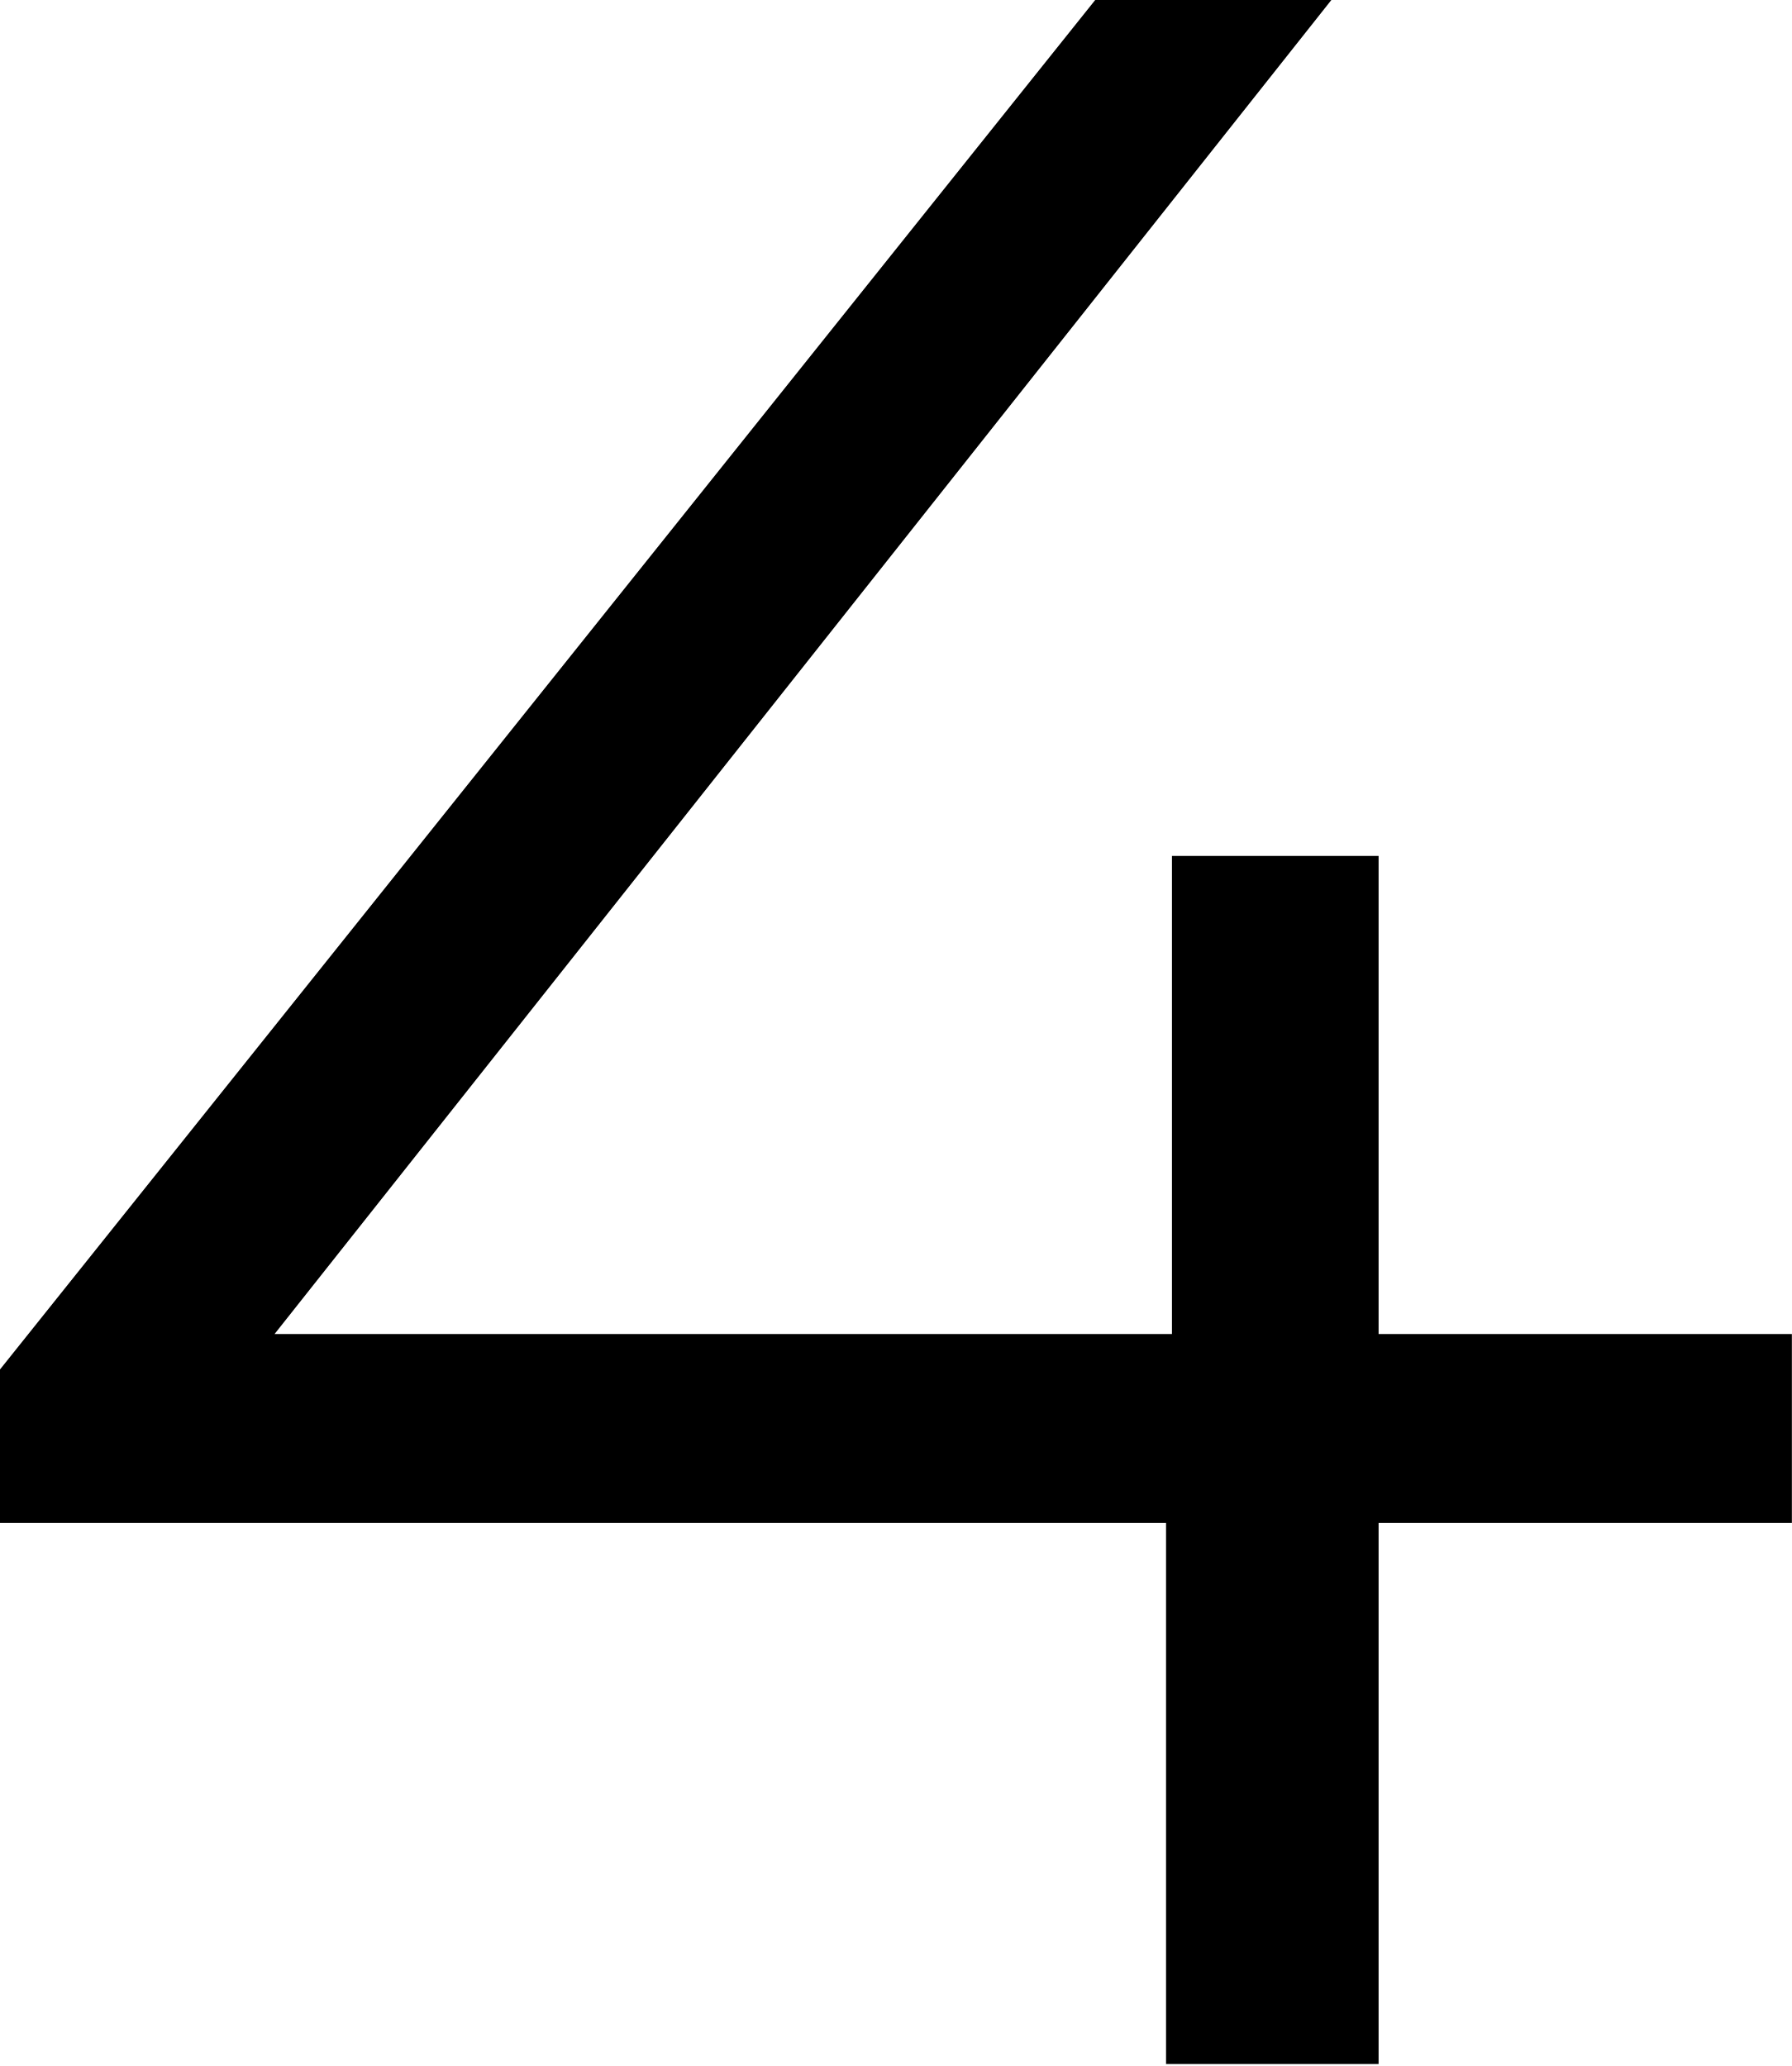
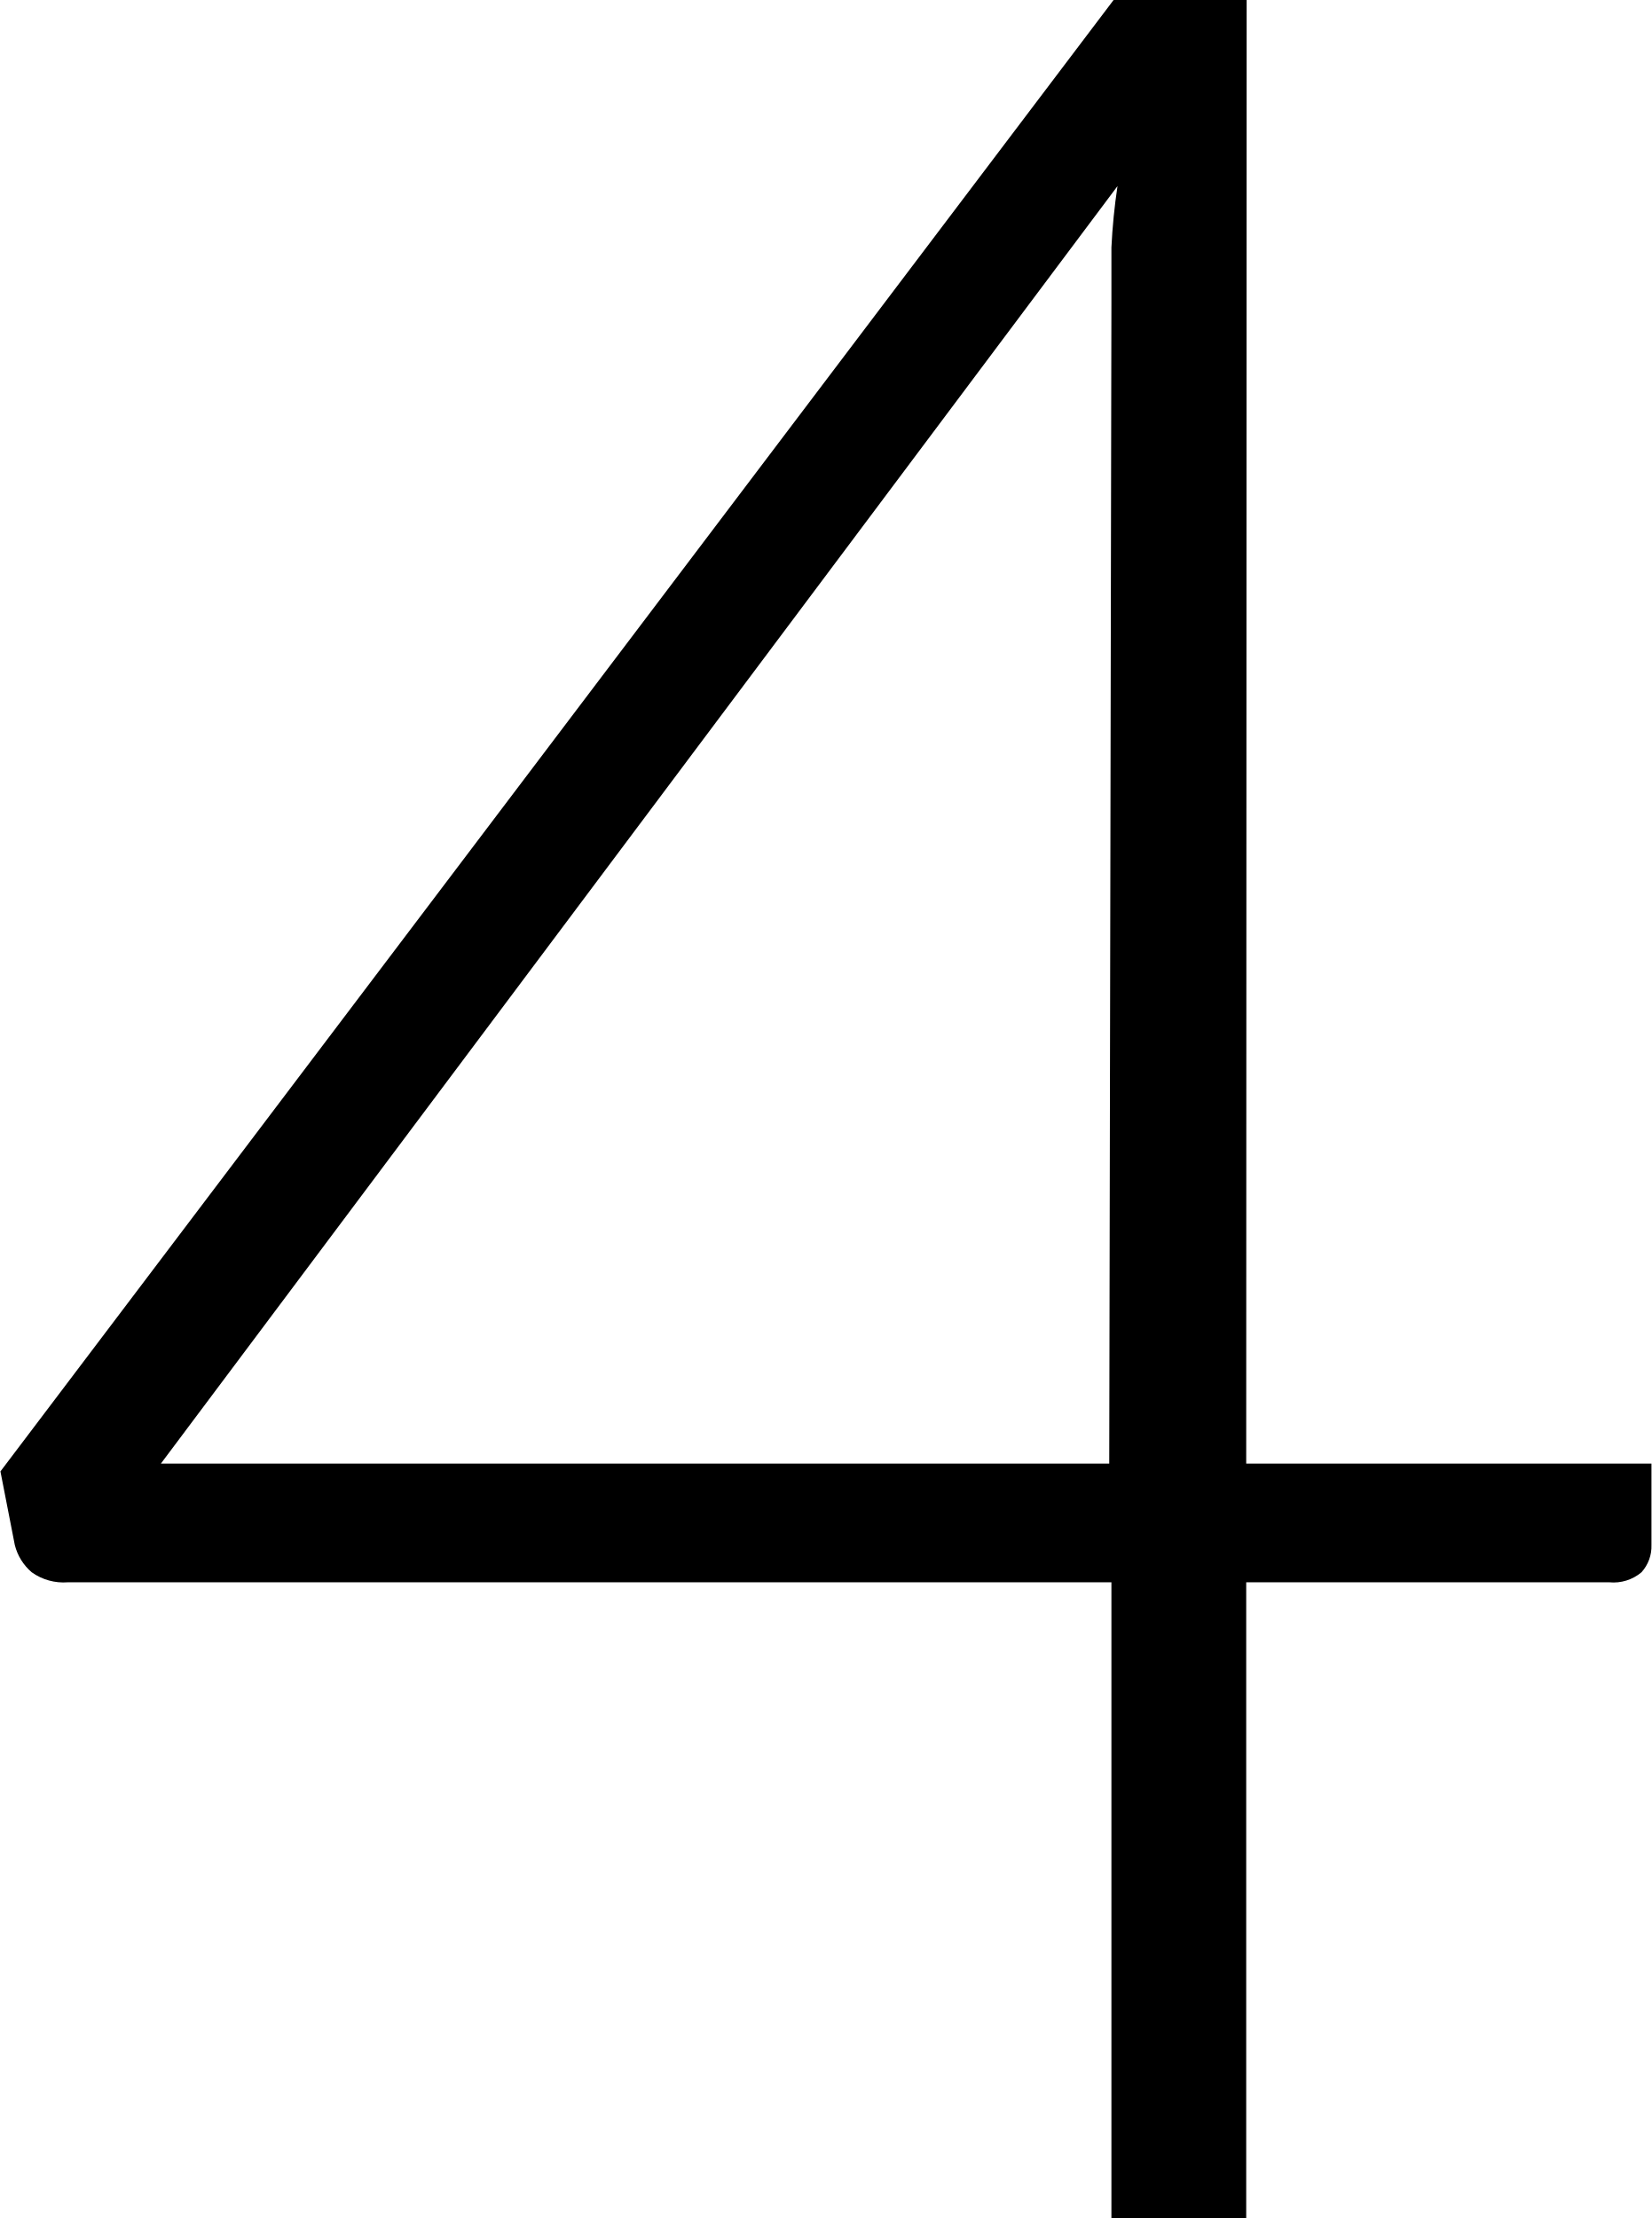
- <svg xmlns="http://www.w3.org/2000/svg" id="Layer_1" data-name="Layer 1" viewBox="0 0 36.42 42">
-   <path d="M775.66,548.7h-8.4v11h-4.32v-11h-23.7v-3.12l22.26-27.84h4.8l-21.48,27.12h18.24v-9.72h4.2v9.72h8.4Z" transform="translate(-739.24 -517.74)" />
+ <svg xmlns="http://www.w3.org/2000/svg" id="Layer_1" data-name="Layer 1" viewBox="0 0 37.98 51.01">
+   <path d="M767.77,542.39h9.32v1.87a.89.89,0,0,1-.23.63,1,1,0,0,1-.74.23h-8.35v14.62h-3.1V545.12h-24a1.26,1.26,0,0,1-.83-.23,1.21,1.21,0,0,1-.39-.63l-.33-1.69,25.6-33.84h3.06Zm-3.1-26.68c0-.41,0-.84,0-1.29a14,14,0,0,1,.14-1.41l-22,29.38h21.81Z" transform="translate(-739.11 -508.73)" />
</svg>
